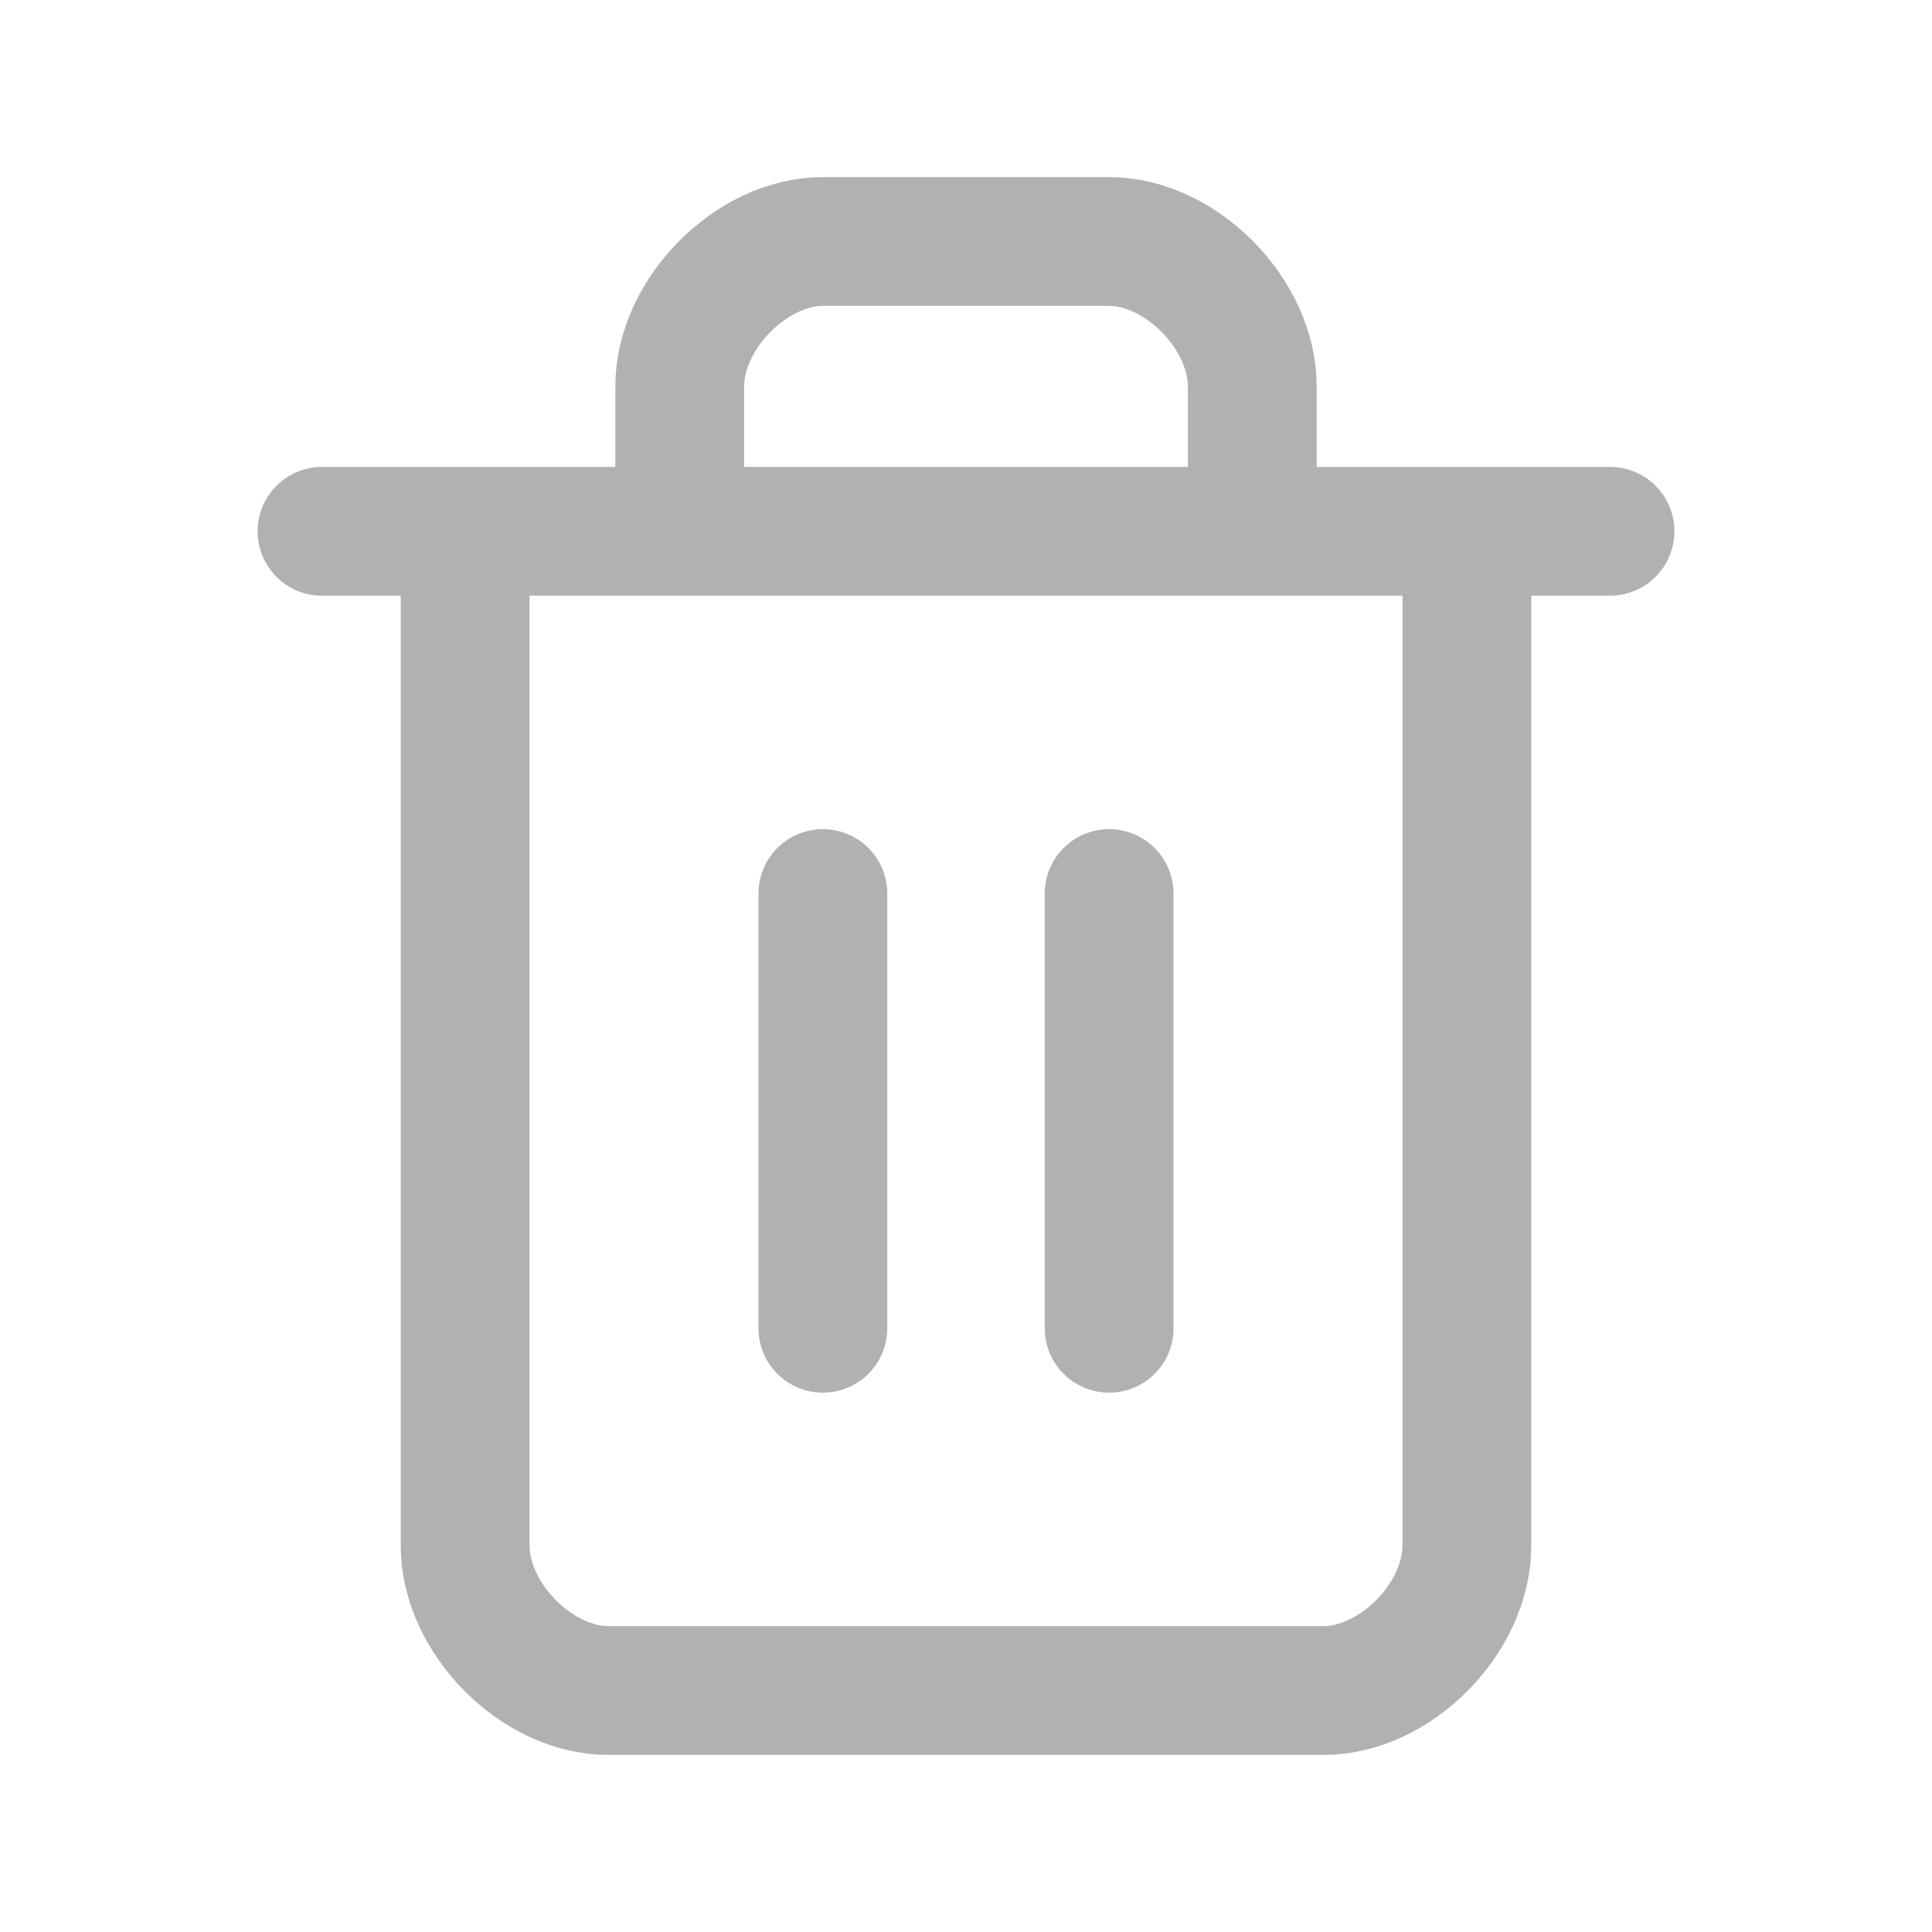
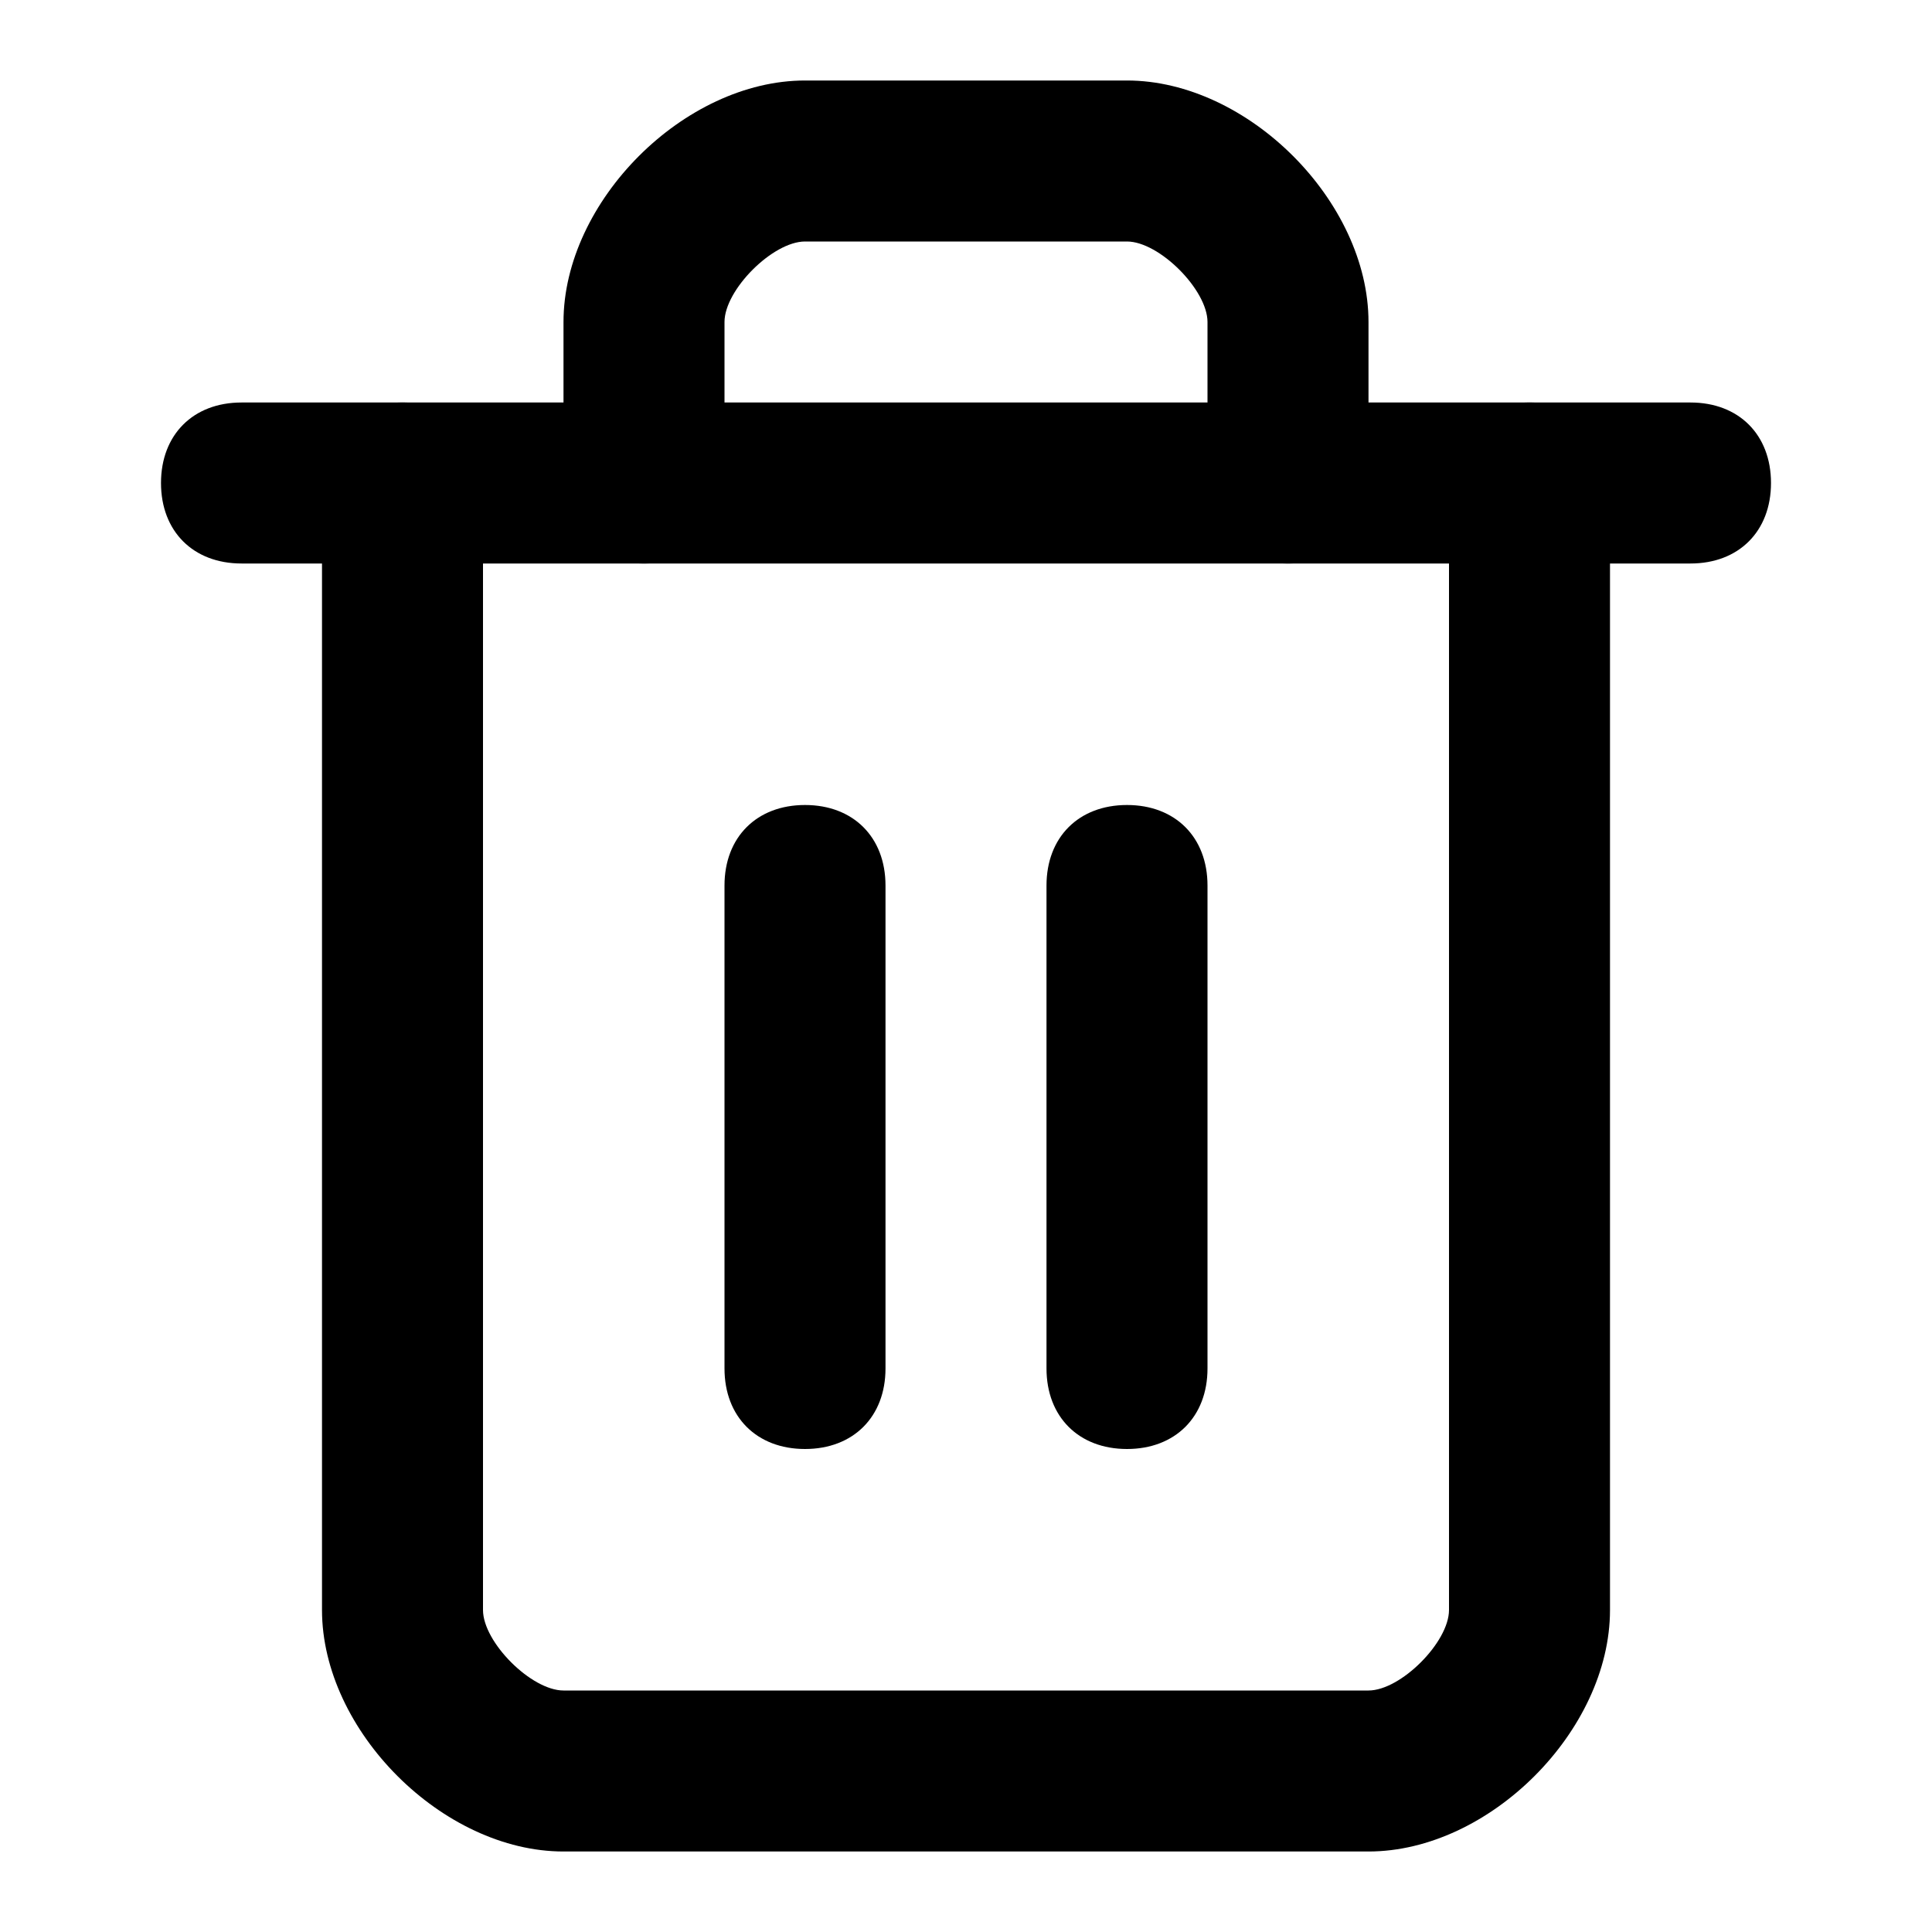
- <svg xmlns="http://www.w3.org/2000/svg" width="24" height="24" viewBox="0 0 24 24" fill="none">
-   <path d="M4 6.6H20M18.222 6.6V19.2C18.222 20.1 17.333 21 16.444 21H7.556C6.667 21 5.778 20.1 5.778 19.2V6.6M8.444 6.6V4.8C8.444 3.9 9.333 3 10.222 3H13.778C14.667 3 15.556 3.9 15.556 4.8V6.6M10.222 11.1V16.5M13.778 11.1V16.5" stroke="#B1B1B1" stroke-width="1.6" stroke-linecap="round" stroke-linejoin="round" />
+ <svg xmlns="http://www.w3.org/2000/svg" version="1.1" id="Слой_1" x="0px" y="0px" viewBox="0 0 24 24" style="enable-background:new 0 0 24 24;" xml:space="preserve">
+   <path d="M21,7H3C2.4,7,2,6.6,2,6s0.4-1,1-1h18c0.6,0,1,0.4,1,1S21.6,7,21,7z" />
+   <path d="M17,23H7c-1.5,0-3-1.5-3-3V6c0-0.6,0.4-1,1-1s1,0.4,1,1v14c0,0.4,0.6,1,1,1h10c0.4,0,1-0.6,1-1V6c0-0.6,0.4-1,1-1s1,0.4,1,1  v14C20,21.5,18.5,23,17,23z" />
+   <path d="M16,7c-0.6,0-1-0.4-1-1V4c0-0.4-0.6-1-1-1h-4C9.6,3,9,3.6,9,4v2c0,0.6-0.4,1-1,1S7,6.6,7,6V4c0-1.5,1.5-3,3-3h4  c1.5,0,3,1.5,3,3v2C17,6.6,16.6,7,16,7z" />
+   <path d="M10,18c-0.6,0-1-0.4-1-1v-6c0-0.6,0.4-1,1-1s1,0.4,1,1v6C11,17.6,10.6,18,10,18z" />
+   <path d="M14,18c-0.6,0-1-0.4-1-1v-6c0-0.6,0.4-1,1-1s1,0.4,1,1v6C15,17.6,14.6,18,14,18z" />
</svg>
